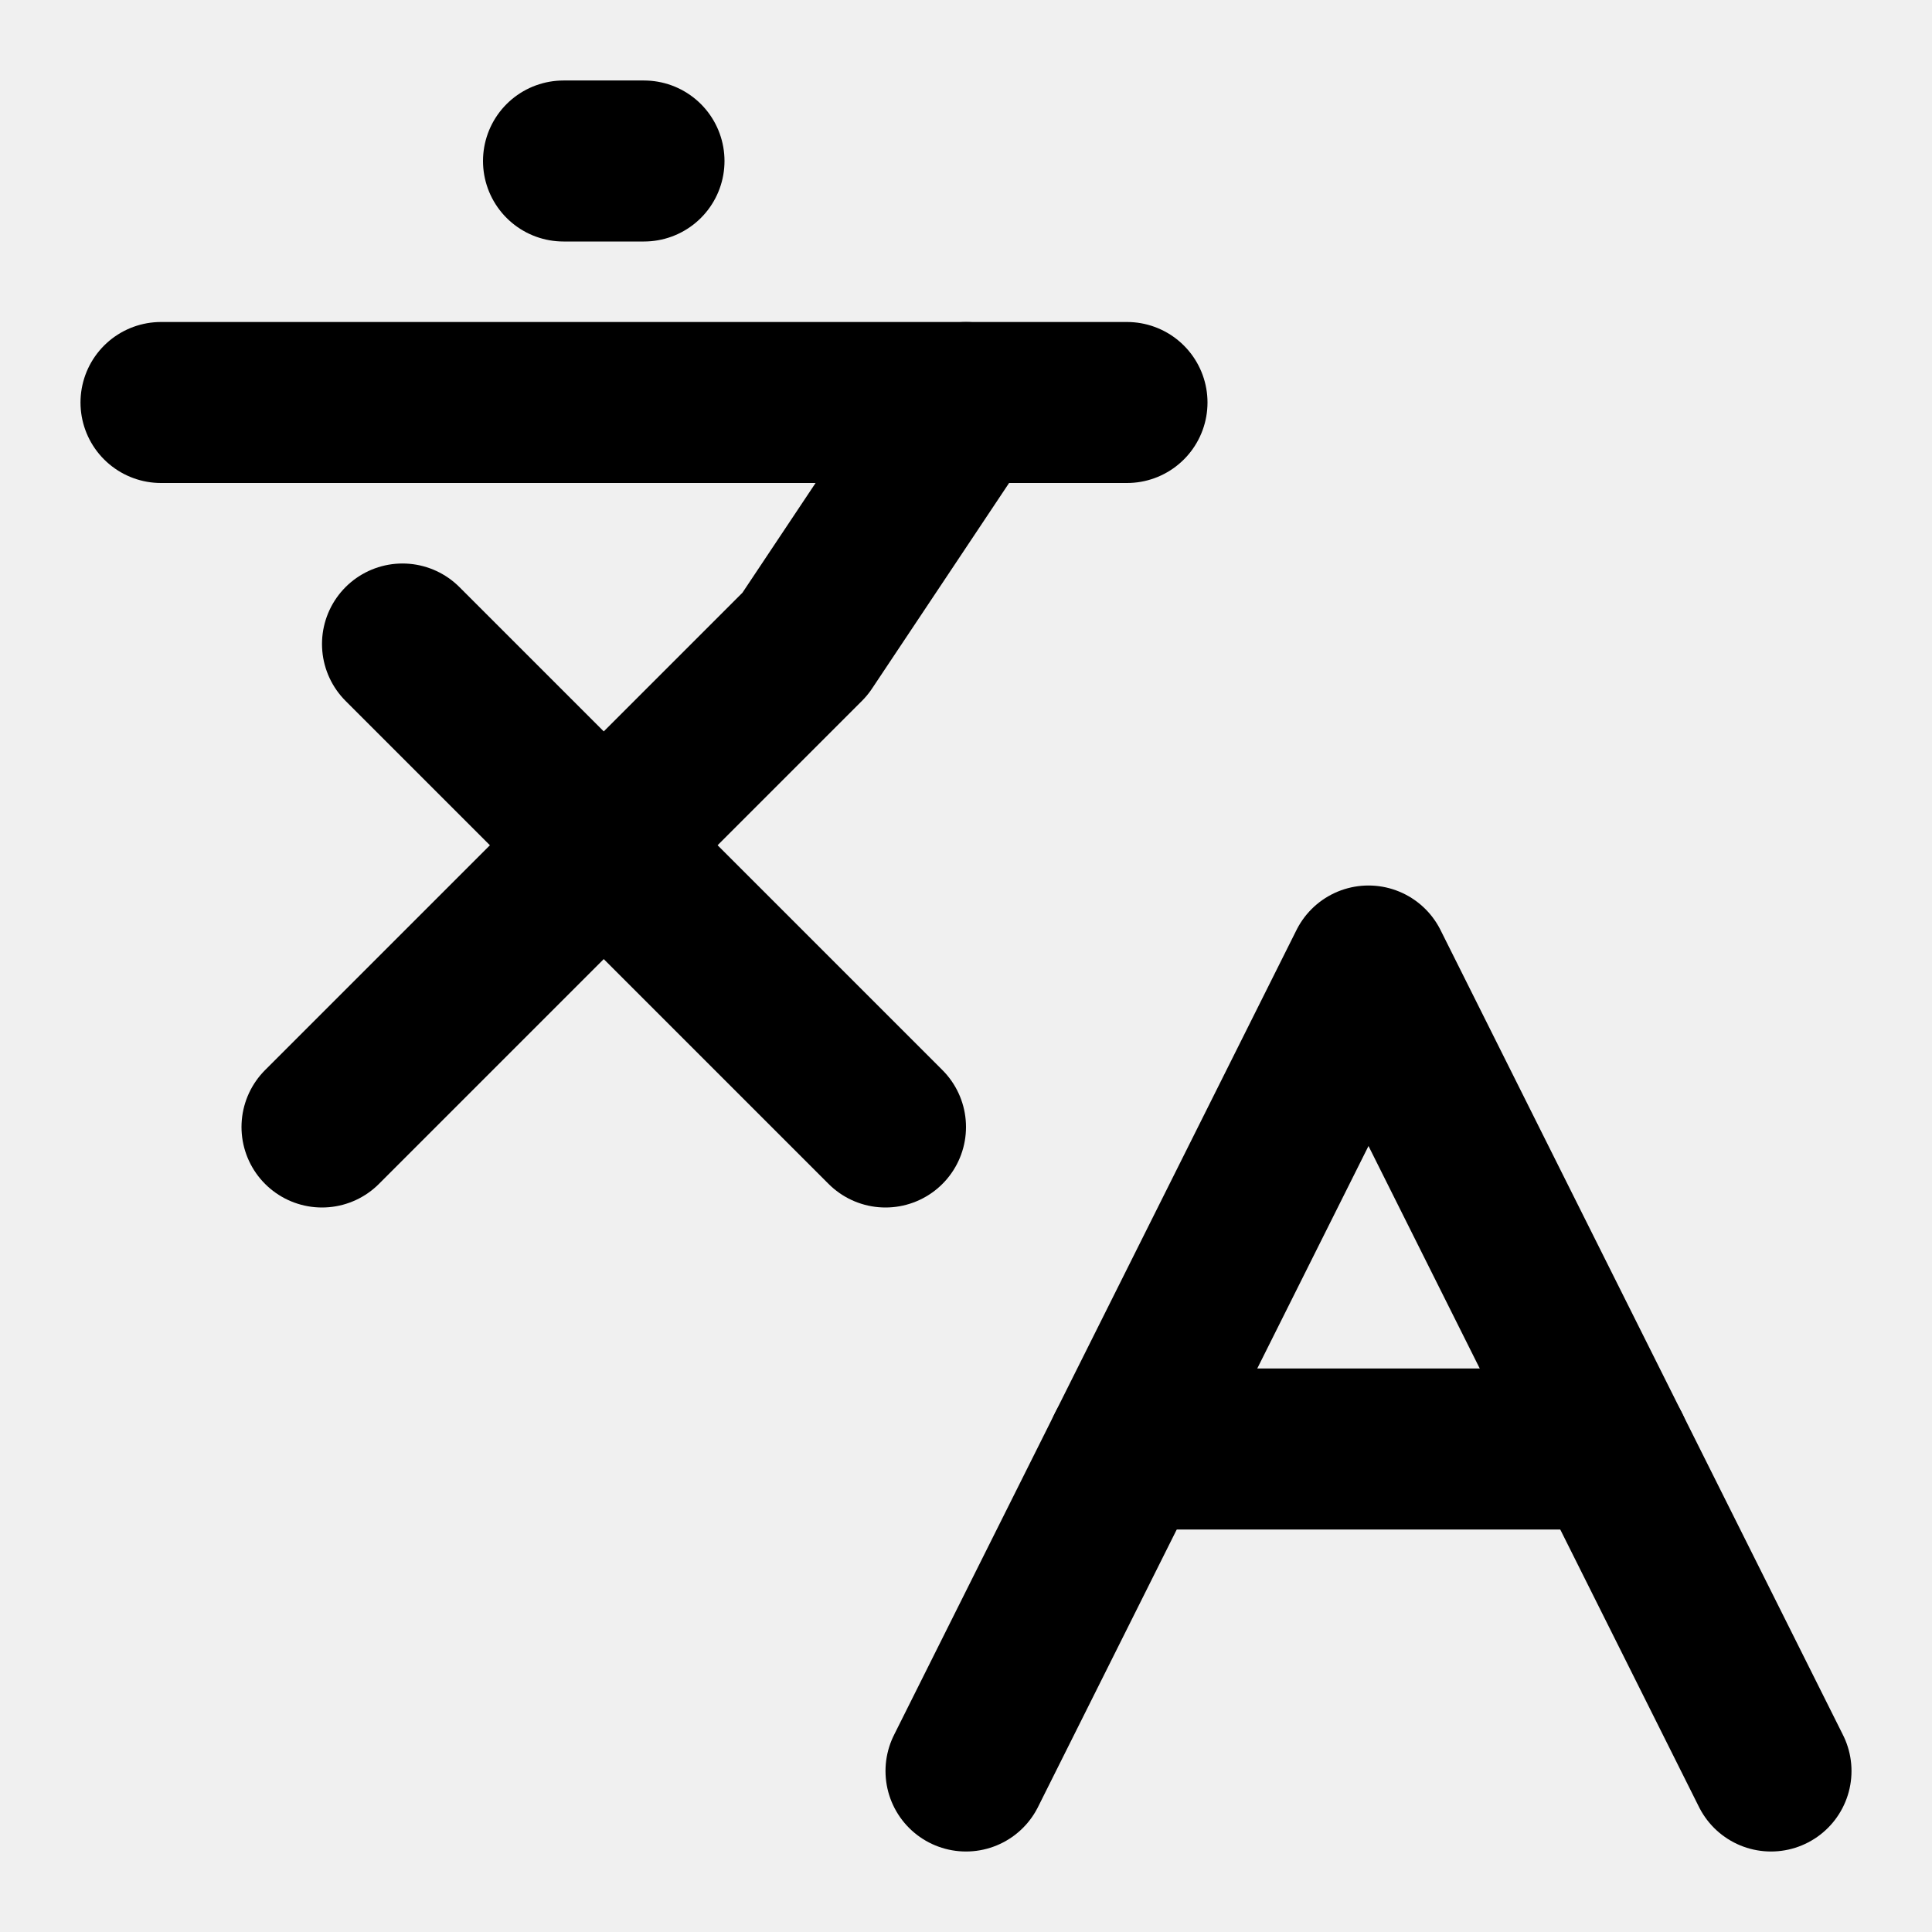
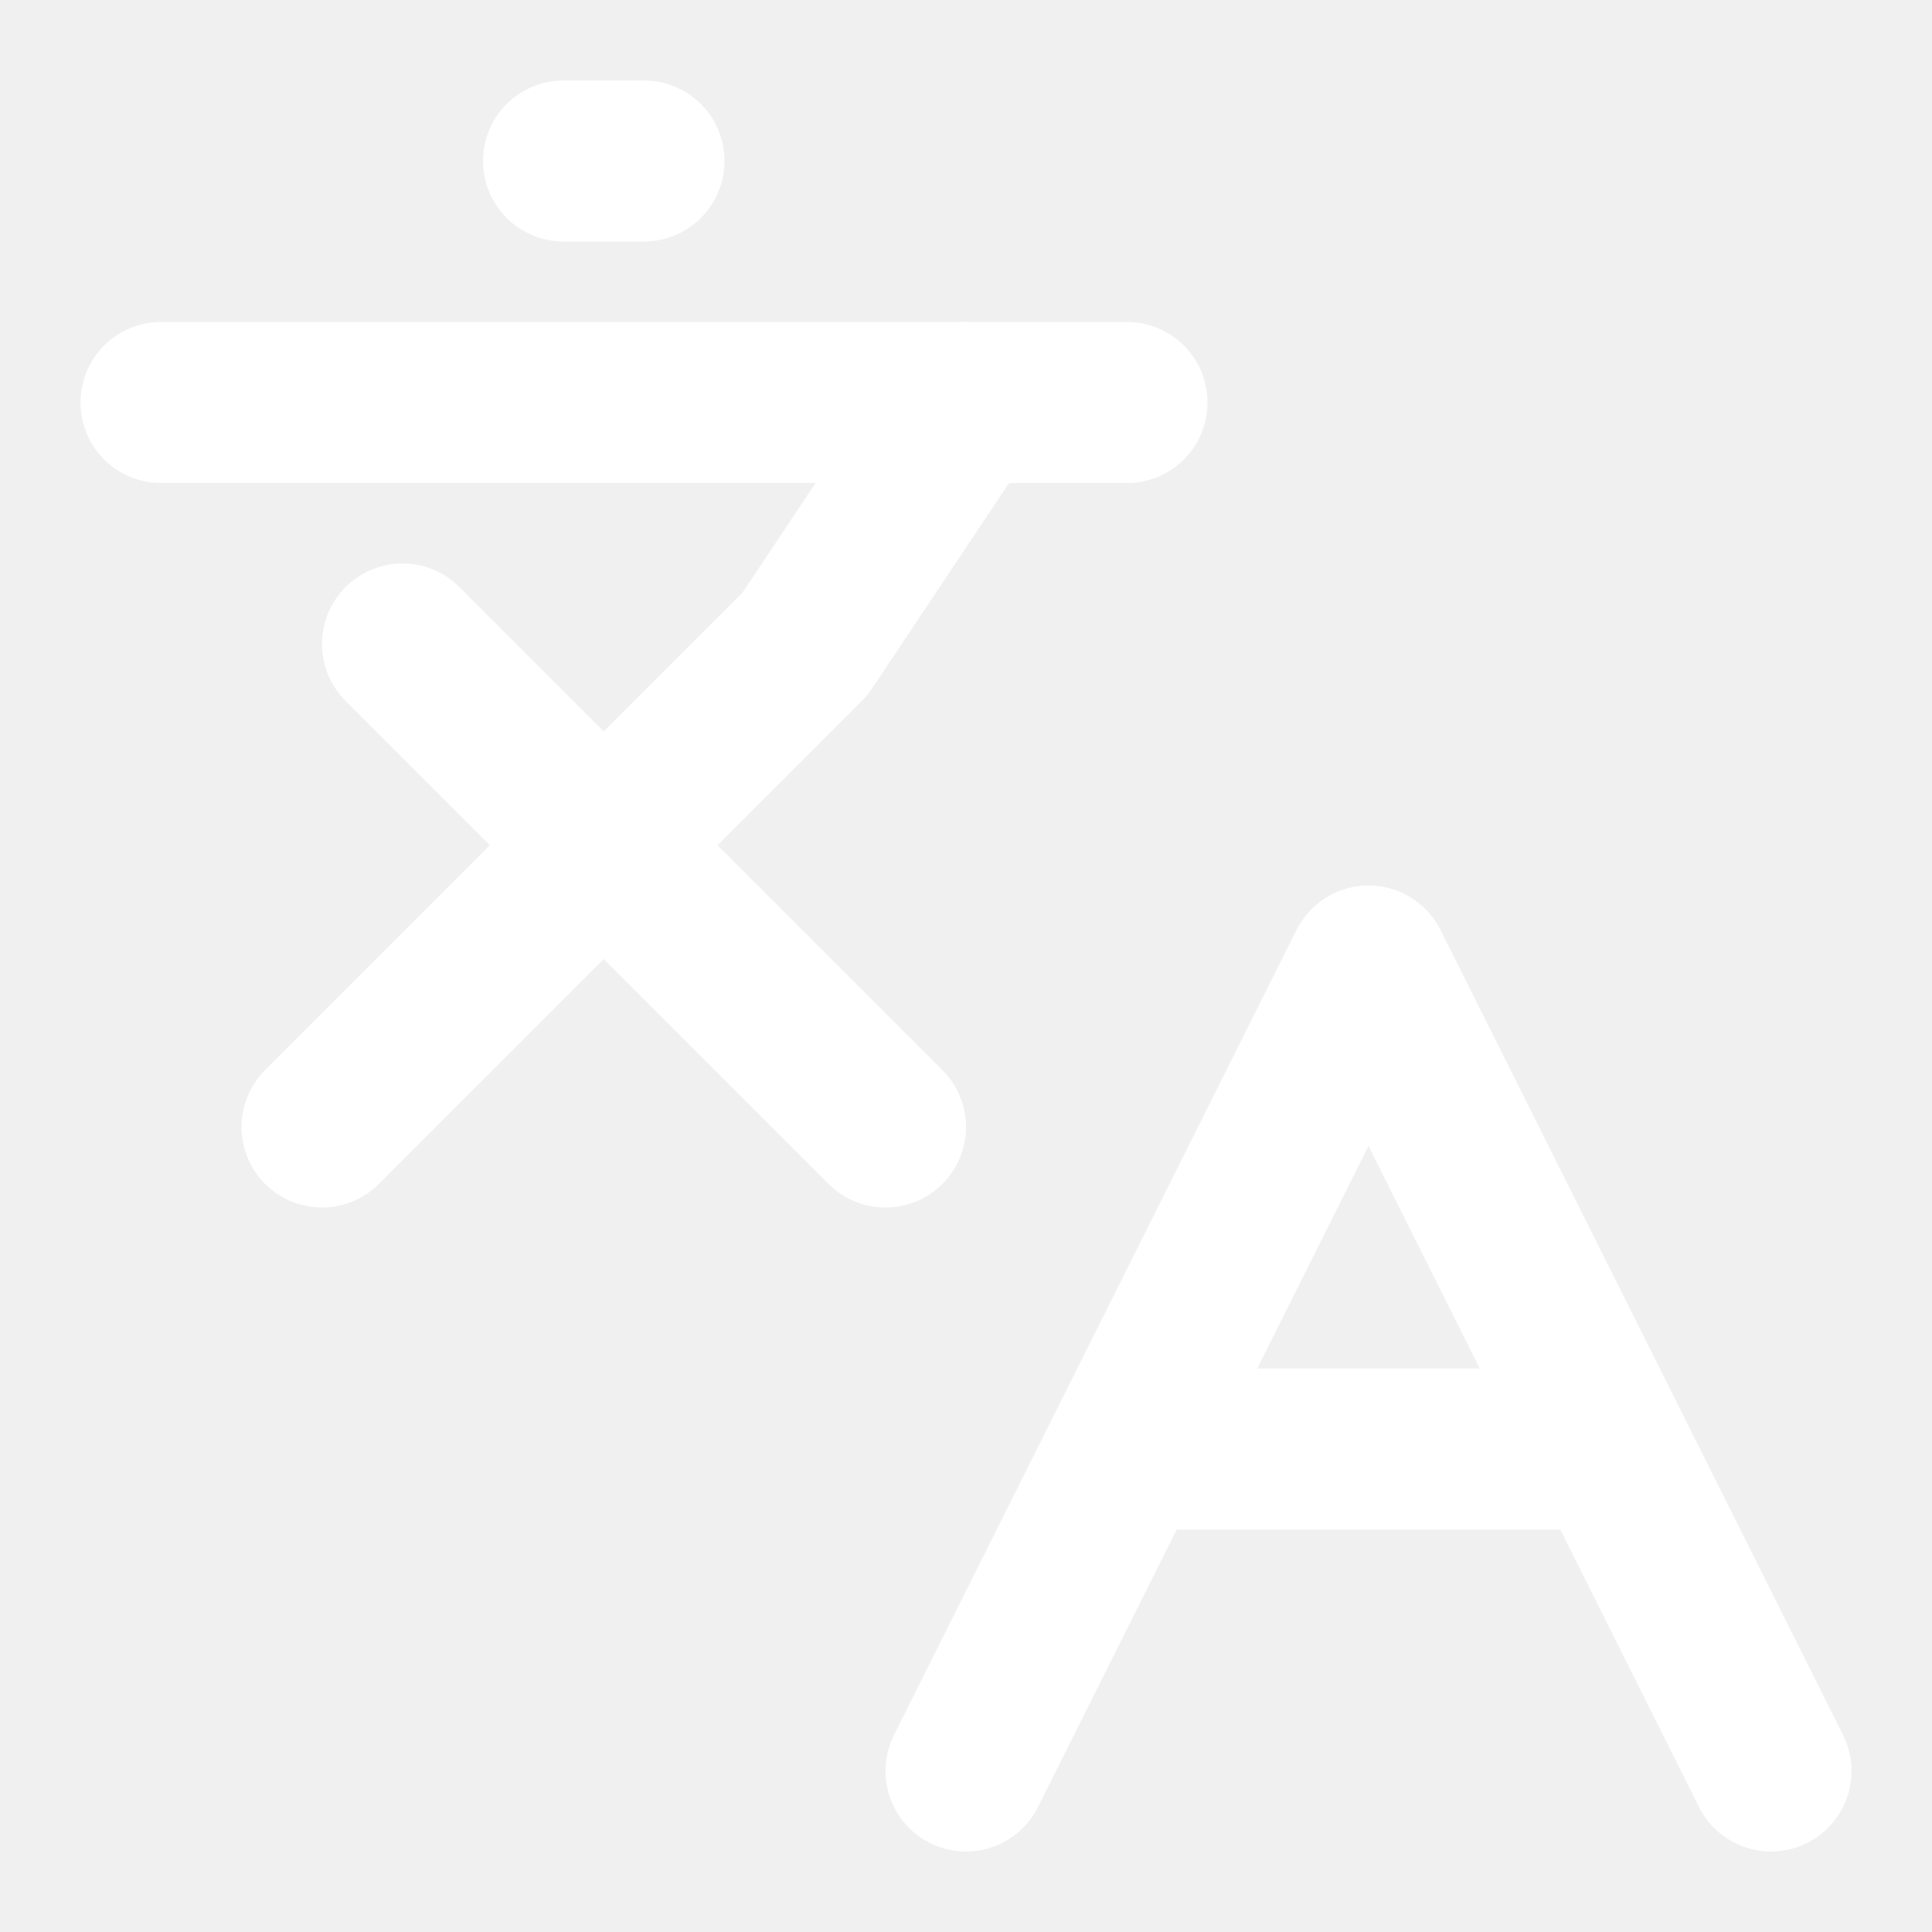
- <svg xmlns="http://www.w3.org/2000/svg" width="24" height="24" viewBox="0 0 24 24" fill="none" stroke="#000000" stroke-width="2" stroke-linecap="round" stroke-linejoin="round">
+ <svg xmlns="http://www.w3.org/2000/svg" width="24" height="24" viewBox="0 0 24 24" fill="none" stroke="#FFFFFF" stroke-width="2" stroke-linecap="round" stroke-linejoin="round">
  <path d="M5 8l6 6" />
  <path d="M4 14l6-6 2-3" />
  <path d="M2 5h12" />
  <path d="M7 2h1" />
  <path d="M22 22l-5-10-5 10" />
  <path d="M14 18h6" />
</svg>
